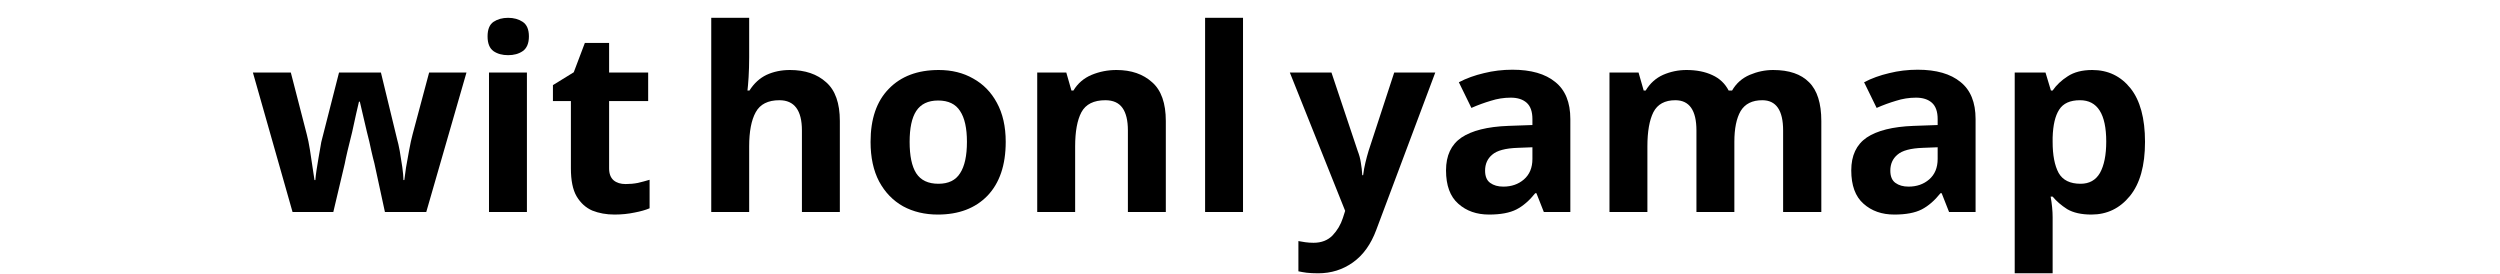
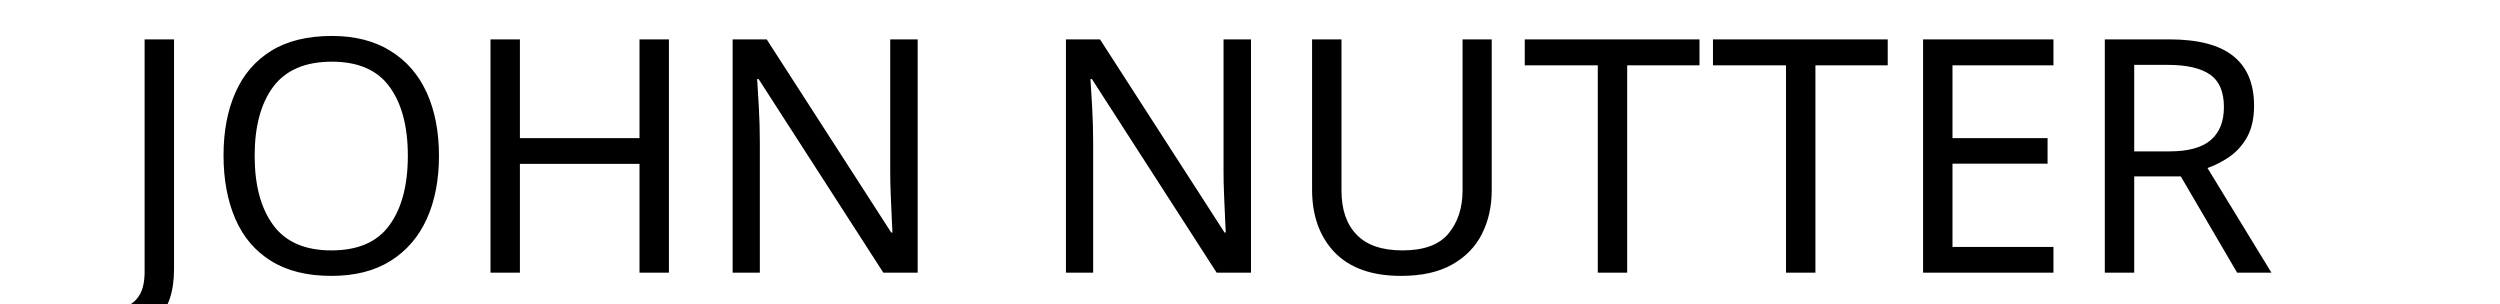
- <svg xmlns="http://www.w3.org/2000/svg" width="100%" height="100%" viewBox="0 0 137 15" version="1.1" xml:space="preserve" style="fill-rule:evenodd;clip-rule:evenodd;stroke-linejoin:round;stroke-miterlimit:2;">
-   <text x="13.718px" y="11.62px" style="font-family:'Futura-Bold', 'Futura', sans-serif;font-weight:700;font-size:14px;">wit<tspan x="37.882px 47.178px " y="11.62px 11.62px ">ho</tspan>nl<tspan x="70.684px 79.952px 89.766px " y="11.62px 11.62px 11.62px ">yam</tspan>ap</text>
+ <svg xmlns="http://www.w3.org/2000/svg" width="100%" height="100%" viewBox="0 0 33 4" version="1.1" xml:space="preserve" style="fill-rule:evenodd;clip-rule:evenodd;stroke-linejoin:round;stroke-miterlimit:2;">
+   <g transform="matrix(0.24,0,0,0.24,0,0)">
+     <g transform="matrix(0.862697,0,0,0.862697,6.29599,0.177668)">
+       <text x="0px" y="17.181px" style="font-family:'Futura-Medium', 'Futura', sans-serif;font-weight:500;font-size:20.833px;">JOHN NUTTER</text>
+     </g>
+   </g>
</svg>
